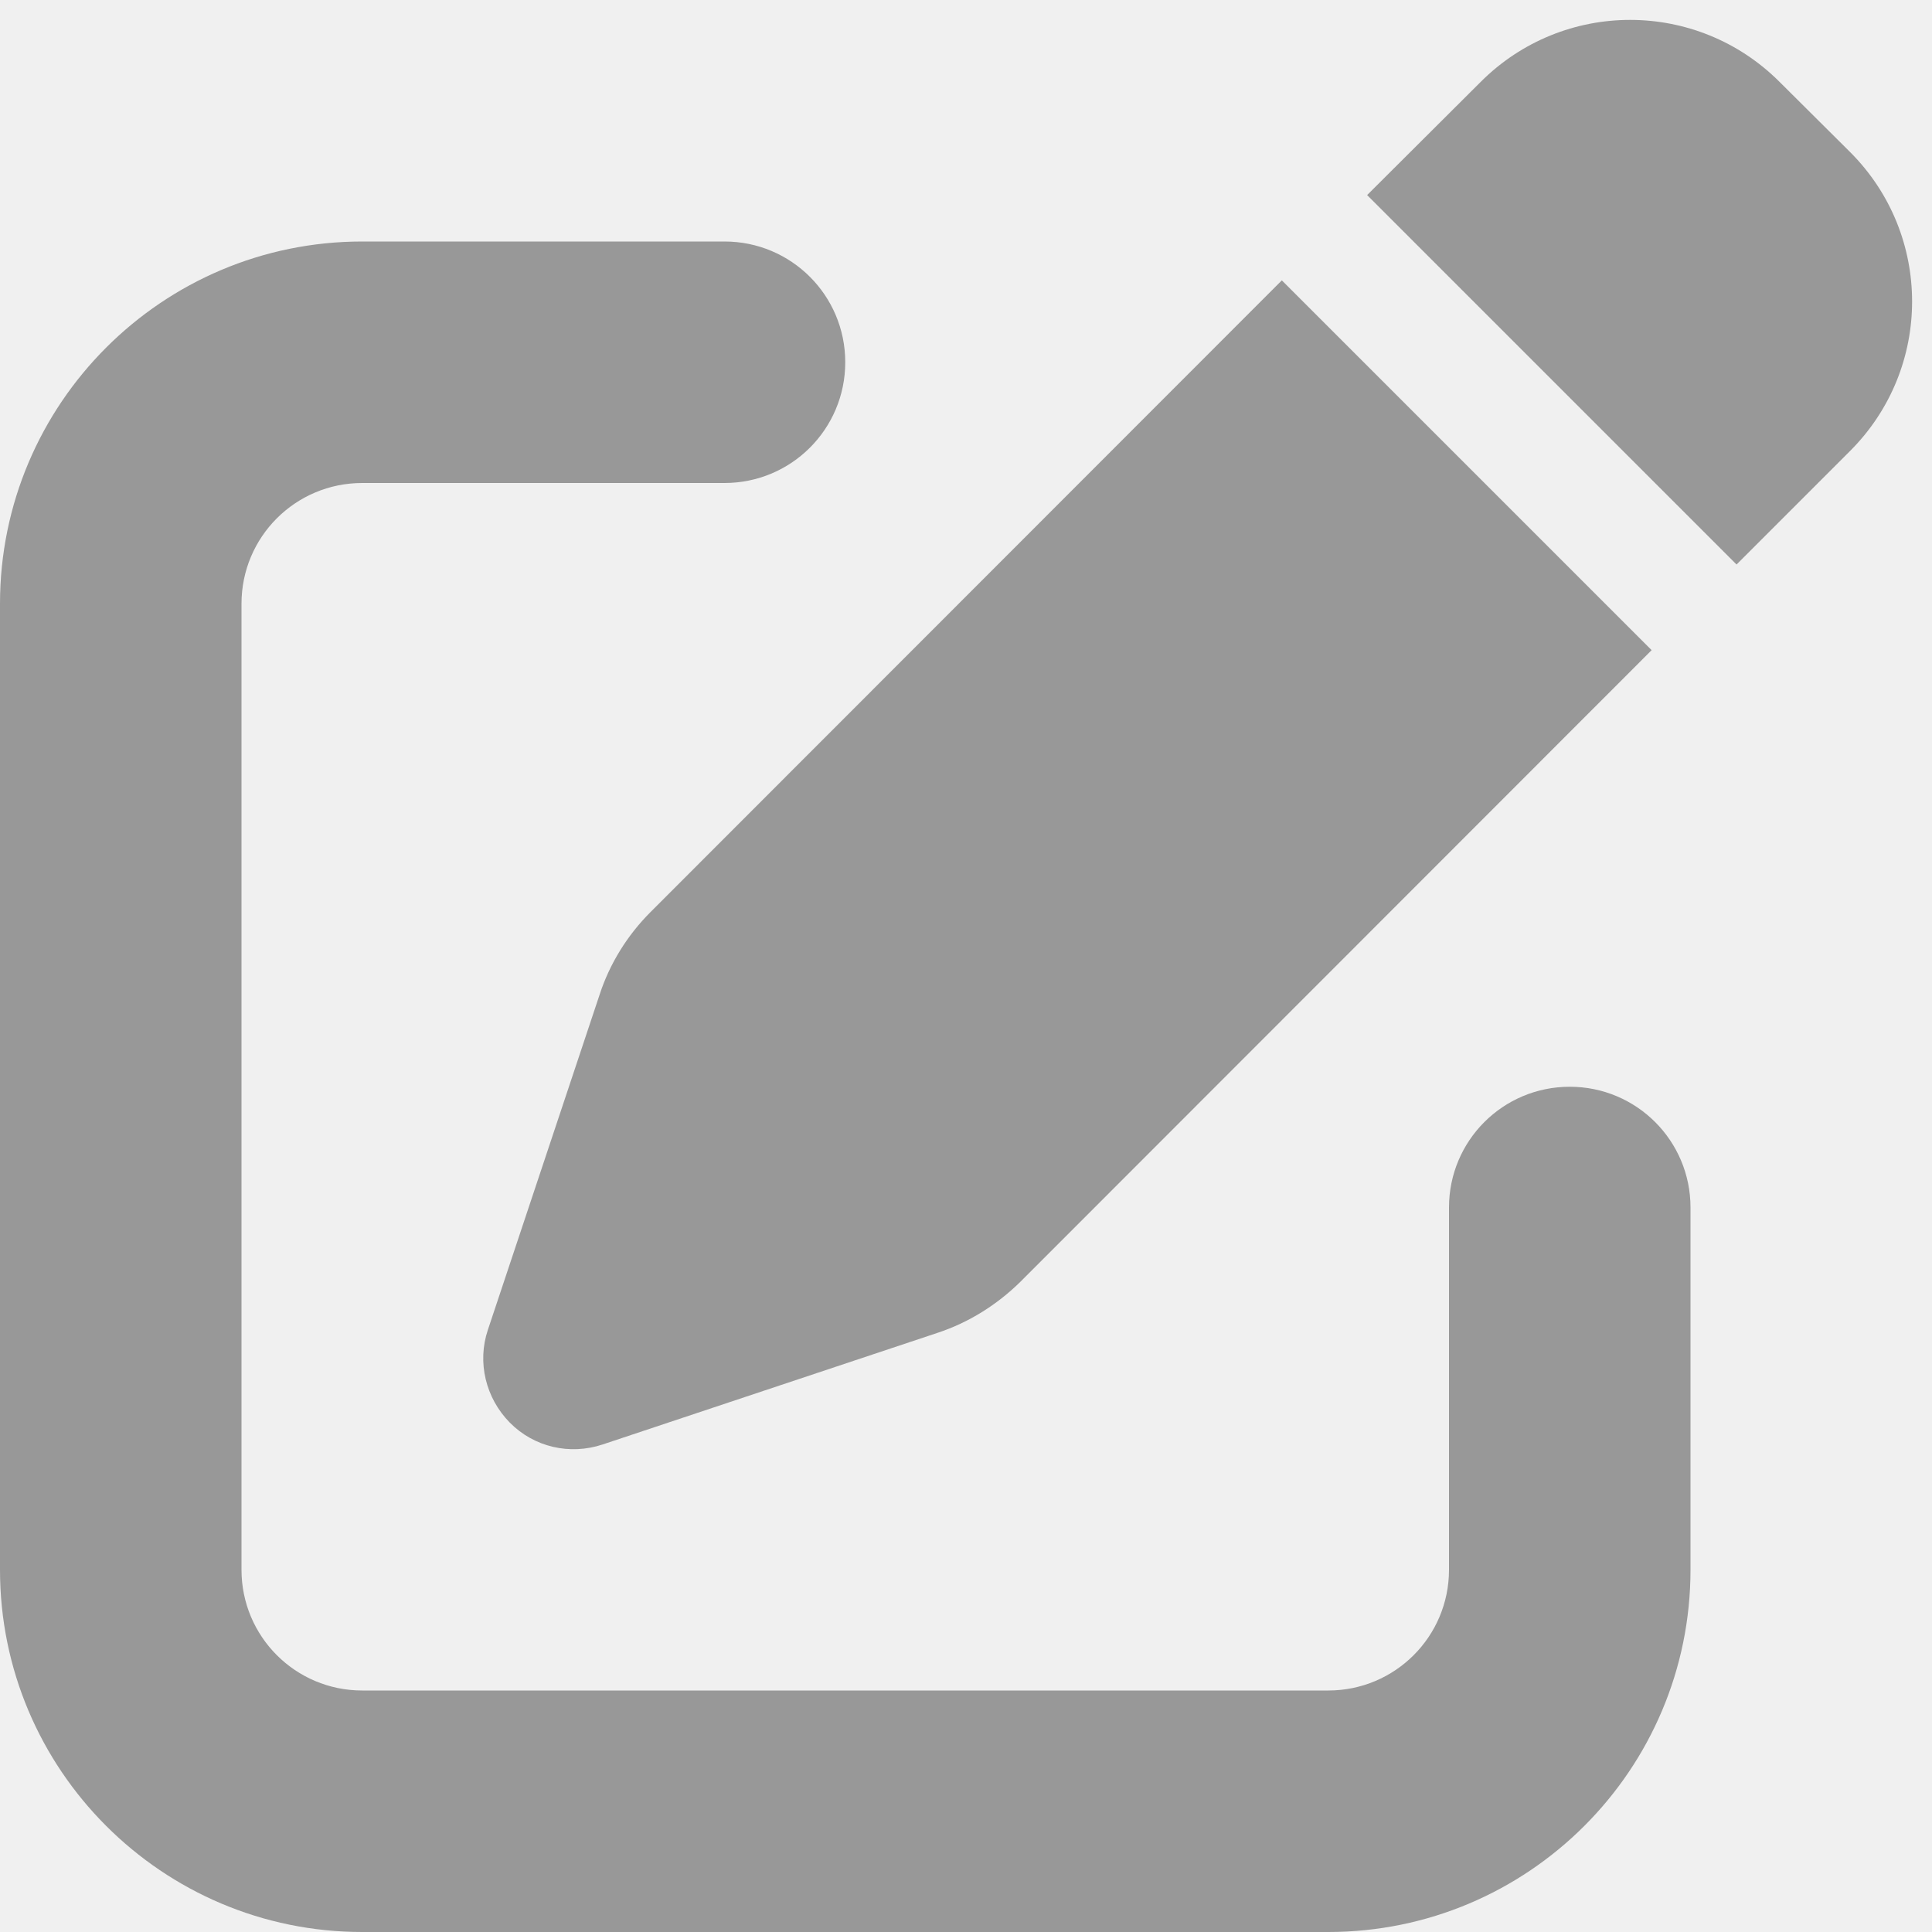
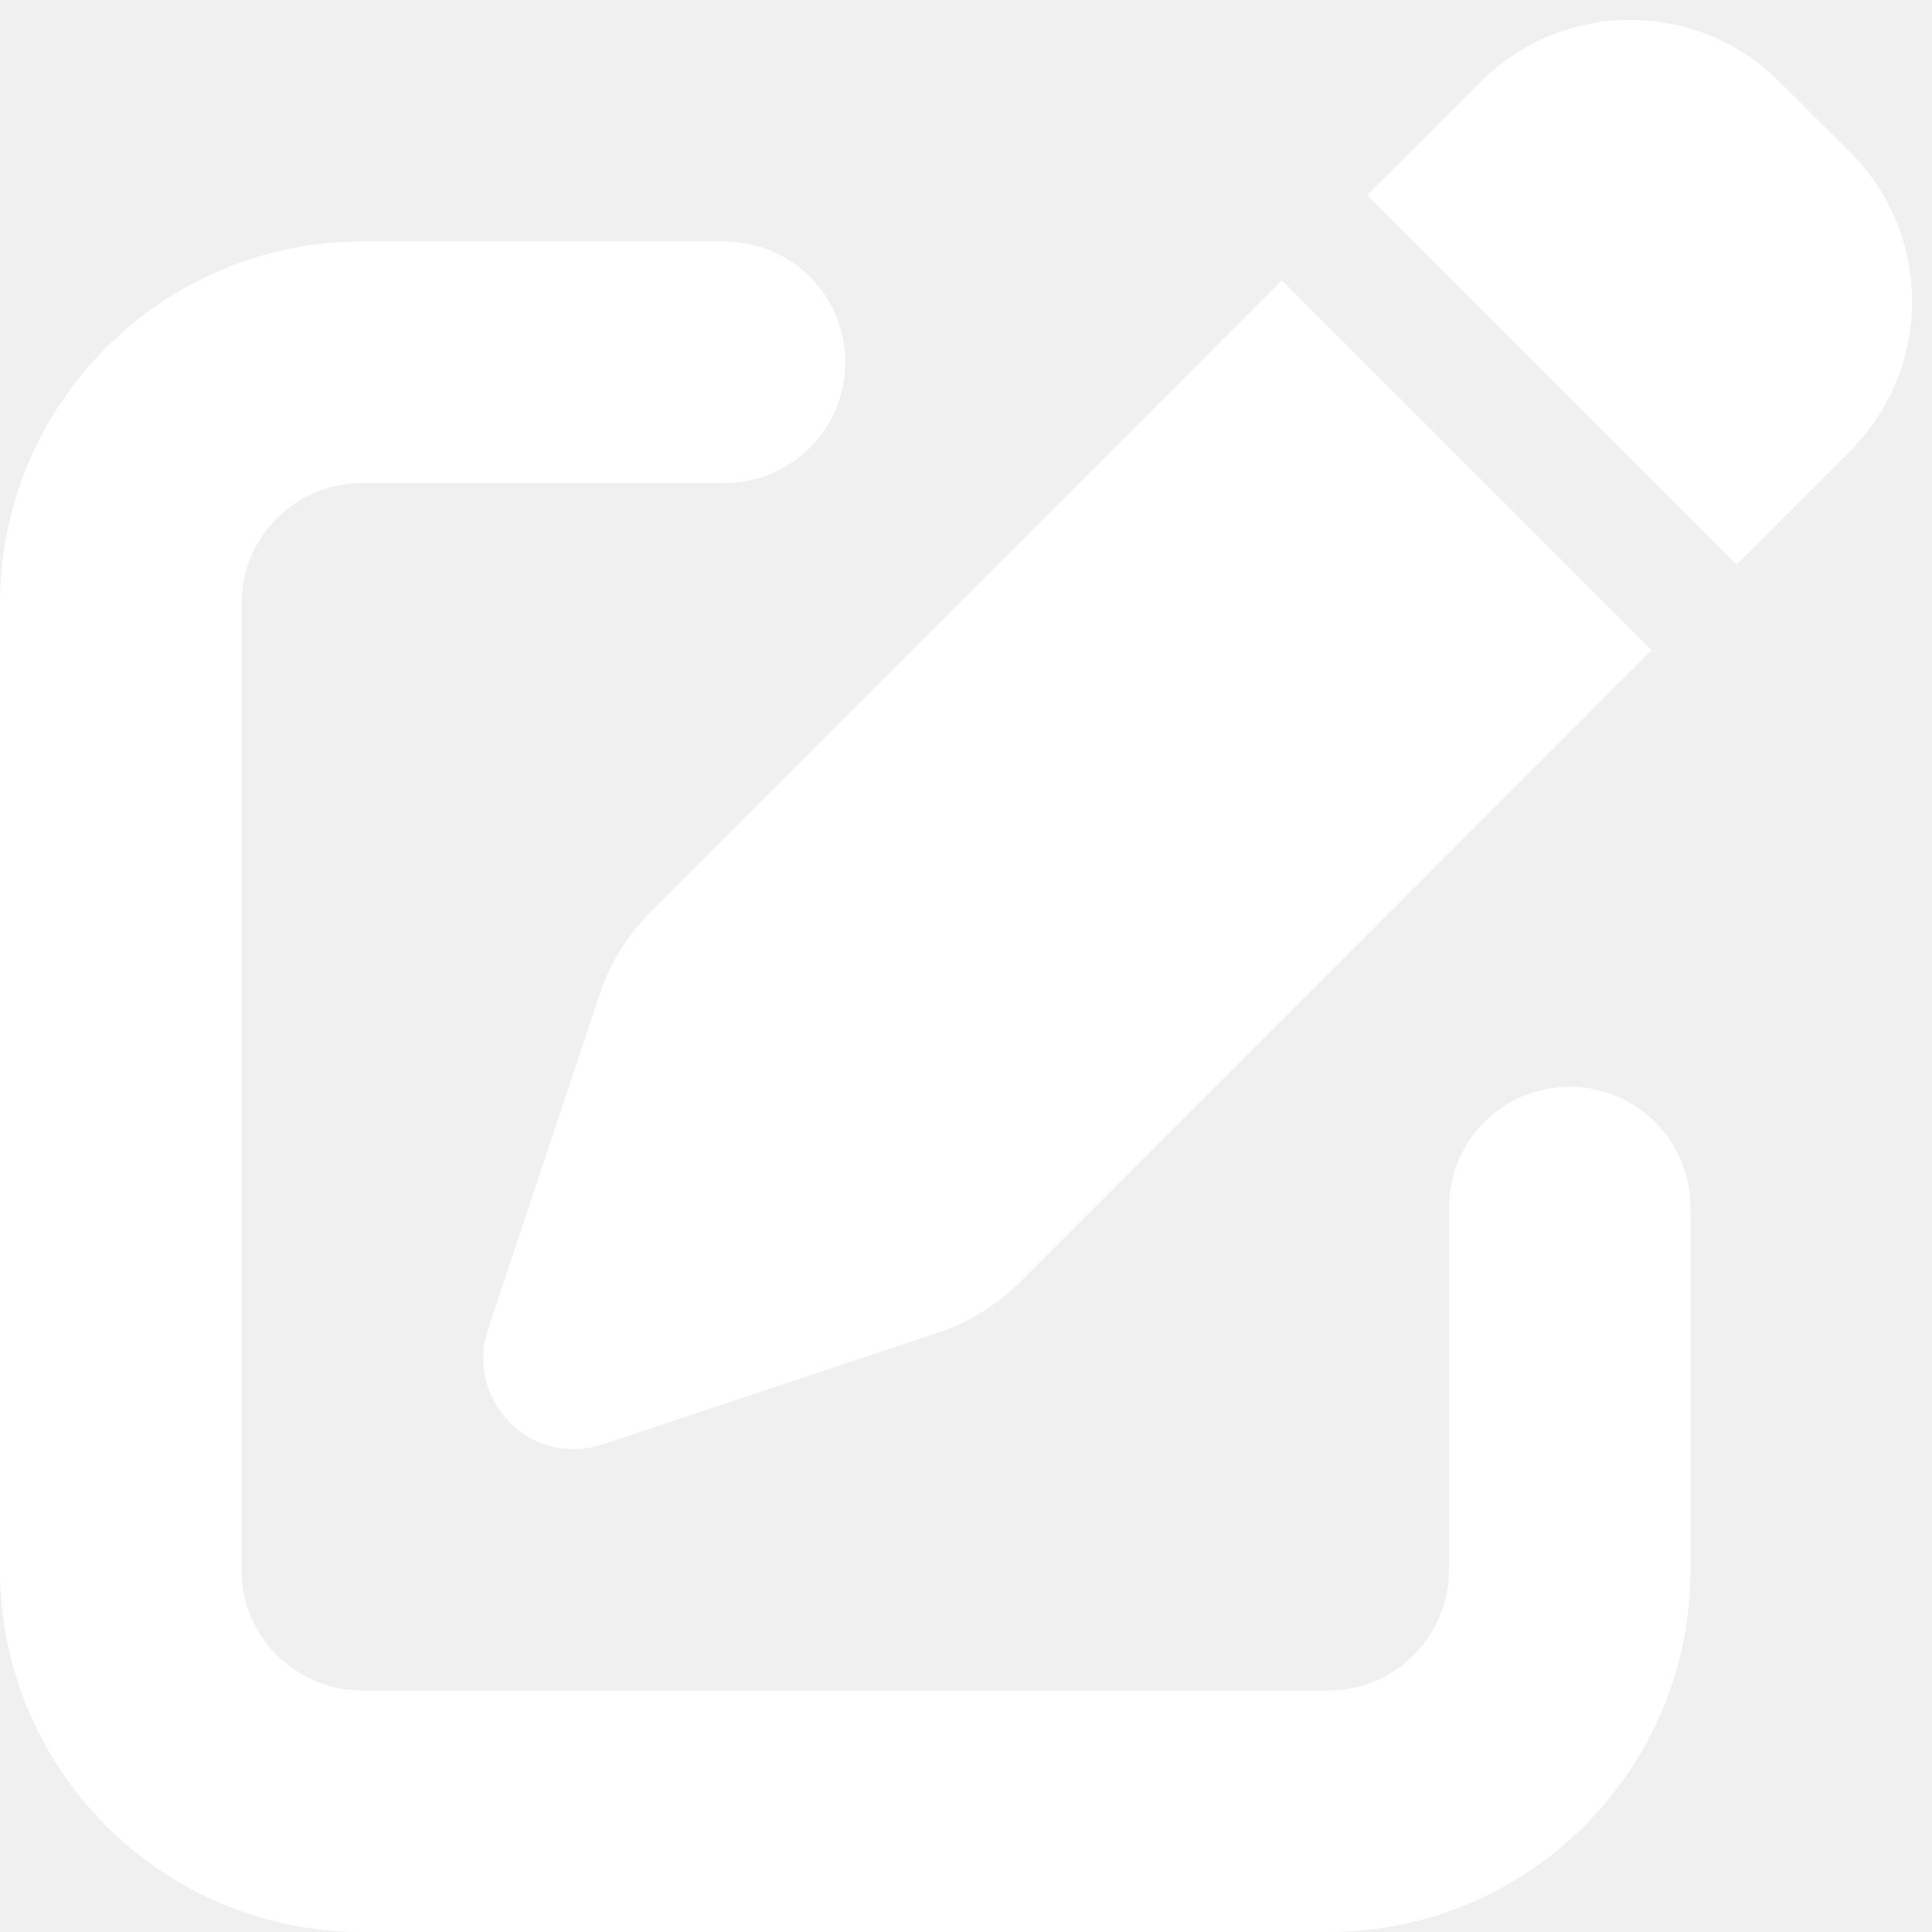
- <svg xmlns="http://www.w3.org/2000/svg" viewBox="0 0 512 512" fill="#989898">
-   <path d="M471.6 21.7c-21.9-21.9-57.3-21.9-79.2 0L362.3 51.7l97.9 97.9 30.1-30.1c21.9-21.9 21.9-57.3 0-79.2L471.6 21.7zm-299.2 220c-6.1 6.1-10.8 13.6-13.5 21.9l-29.6 88.8c-2.9 8.6-.6 18.1 5.8 24.6s15.9 8.7 24.6 5.8l88.8-29.6c8.2-2.7 15.7-7.4 21.9-13.5L437.7 172.3 339.7 74.3 172.4 241.7zM96 64C43 64 0 107 0 160V416c0 53 43 96 96 96H352c53 0 96-43 96-96V320c0-17.7-14.3-32-32-32s-32 14.3-32 32v96c0 17.7-14.3 32-32 32H96c-17.7 0-32-14.3-32-32V160c0-17.7 14.3-32 32-32h96c17.7 0 32-14.3 32-32s-14.3-32-32-32H96z" />
+ <svg xmlns="http://www.w3.org/2000/svg" viewBox="0 0 512 512">
+   <path d="M471.6 21.7c-21.9-21.9-57.3-21.9-79.2 0L362.3 51.7l97.9 97.9 30.1-30.1c21.9-21.9 21.9-57.3 0-79.2L471.6 21.7zm-299.2 220c-6.1 6.1-10.8 13.6-13.5 21.9l-29.6 88.8c-2.9 8.6-.6 18.1 5.8 24.6s15.9 8.7 24.6 5.8l88.8-29.6c8.2-2.7 15.7-7.4 21.9-13.5L437.7 172.3 339.7 74.3 172.4 241.7zM96 64C43 64 0 107 0 160V416c0 53 43 96 96 96H352c53 0 96-43 96-96V320c0-17.7-14.3-32-32-32s-32 14.3-32 32v96c0 17.7-14.3 32-32 32H96c-17.7 0-32-14.3-32-32V160c0-17.7 14.3-32 32-32h96c17.7 0 32-14.3 32-32s-14.3-32-32-32H96z" fill="#ffffff" />
</svg>
